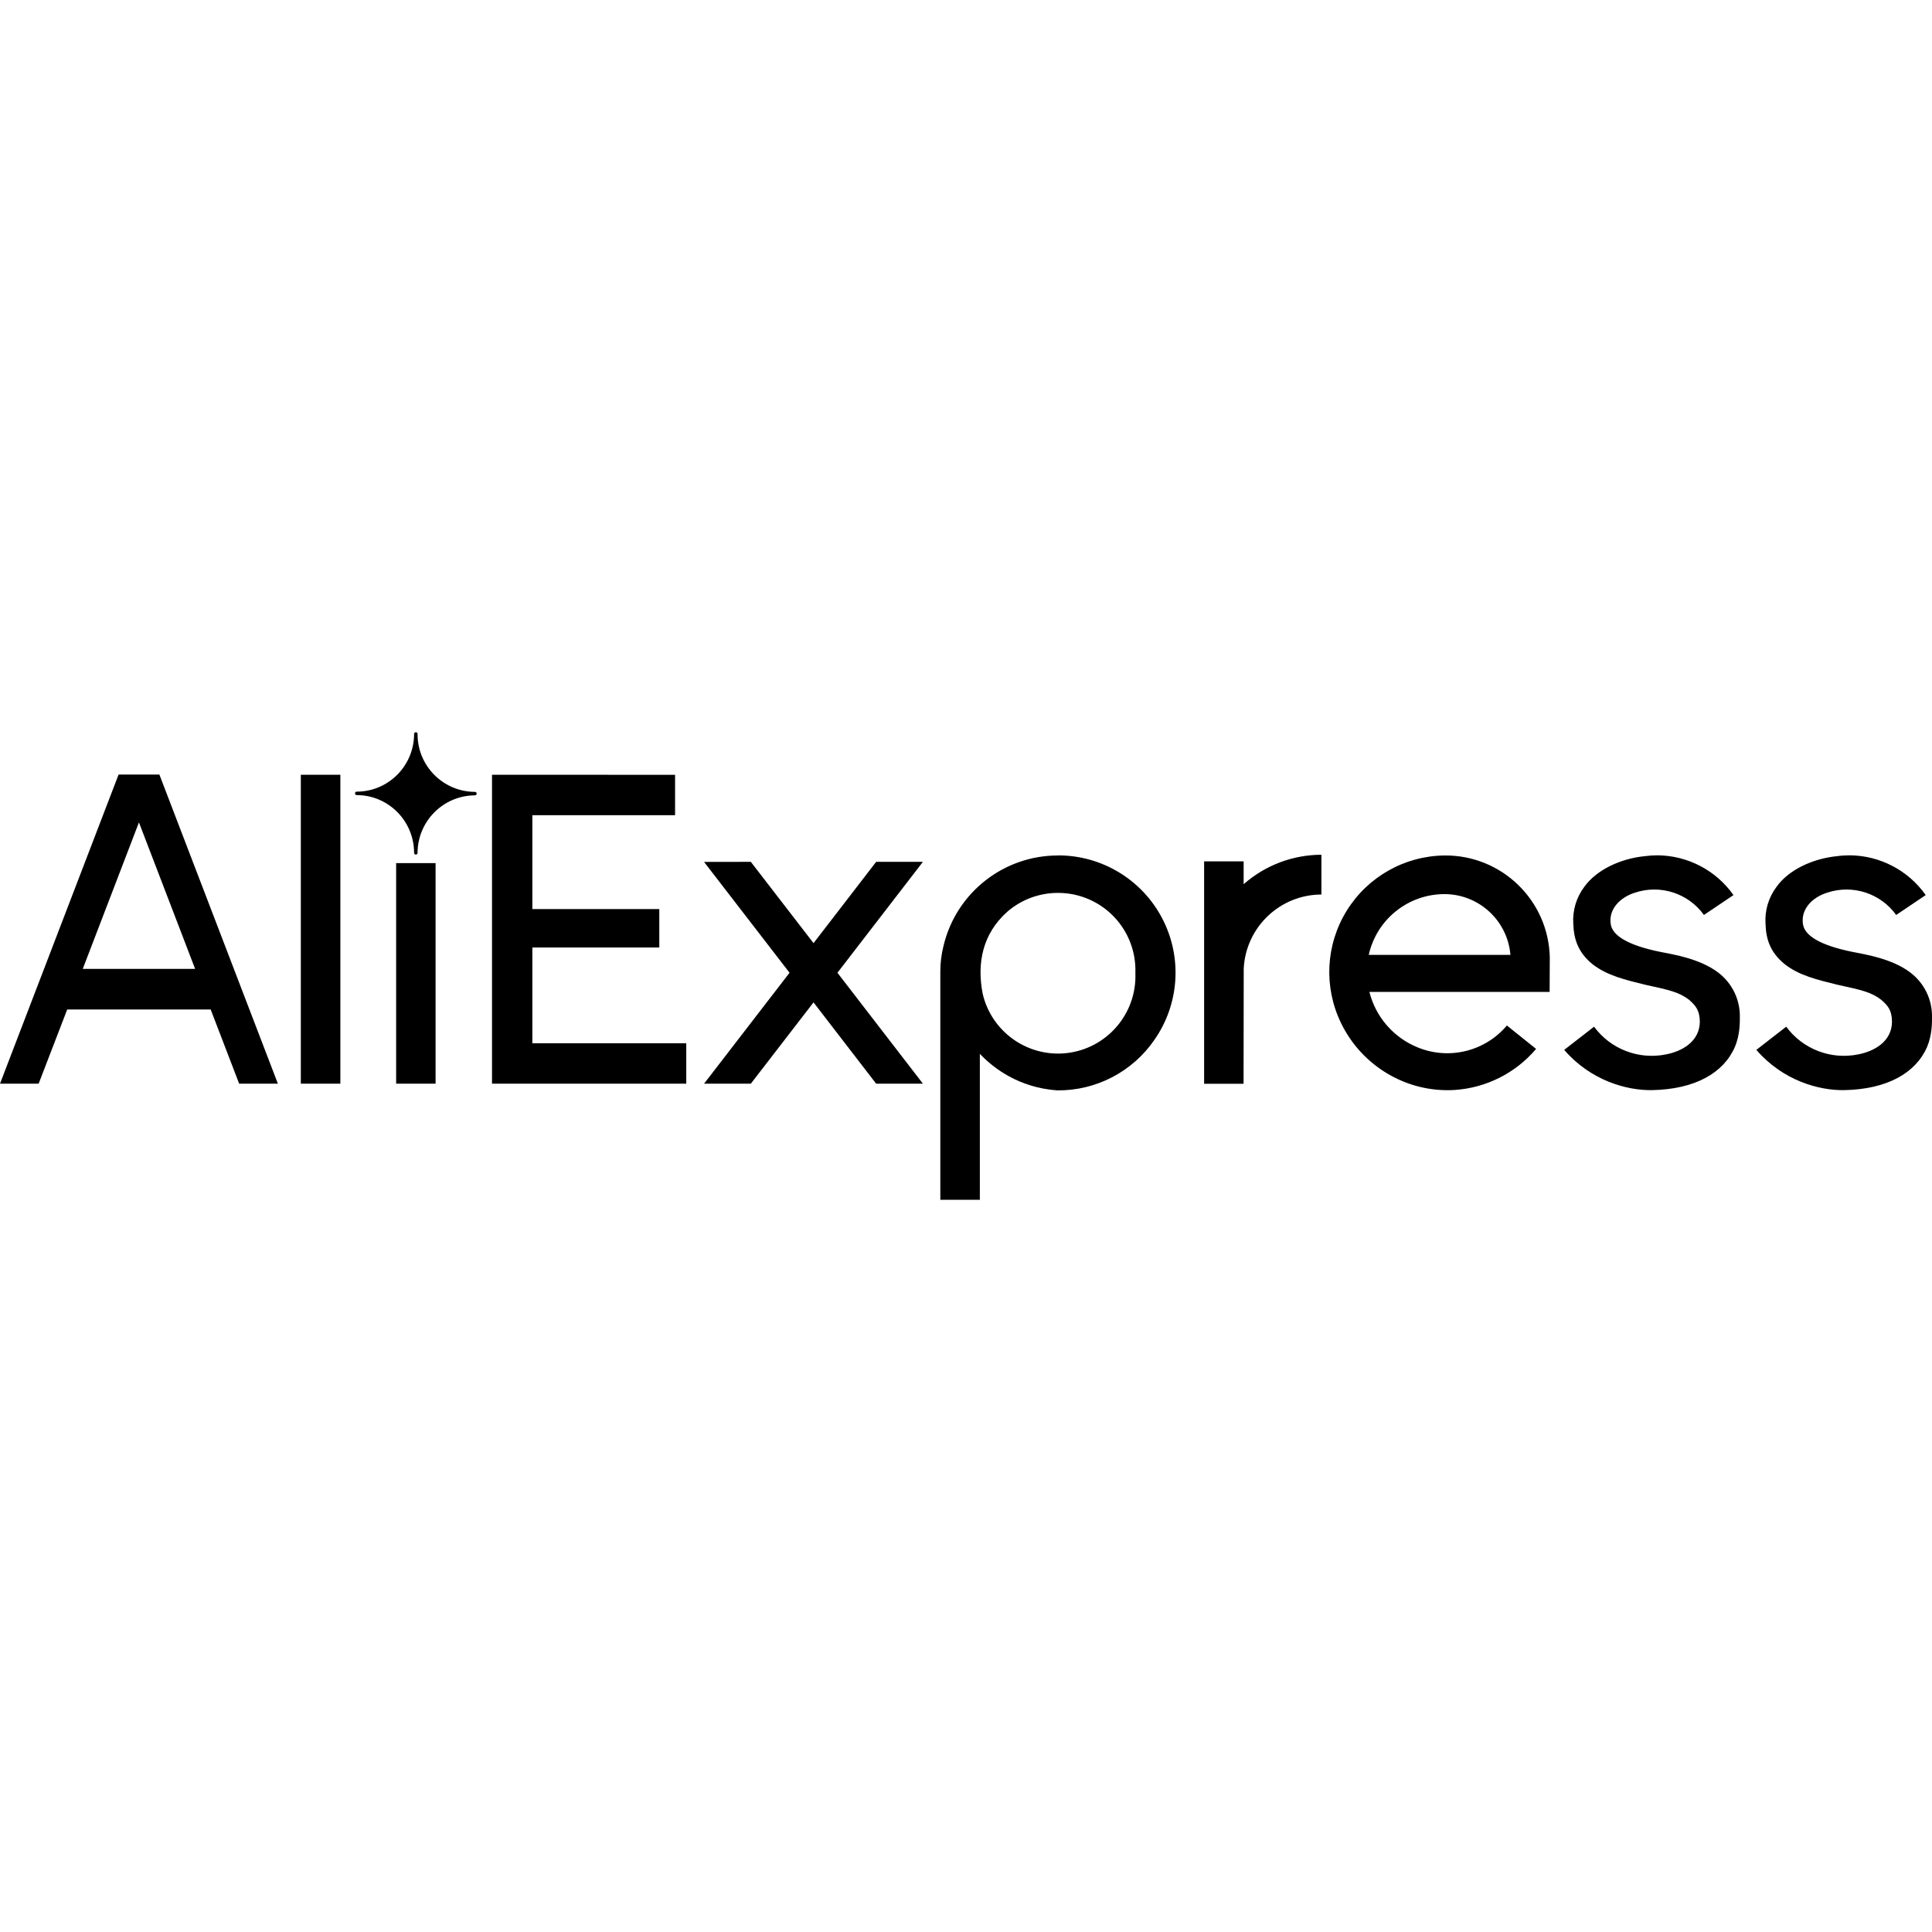
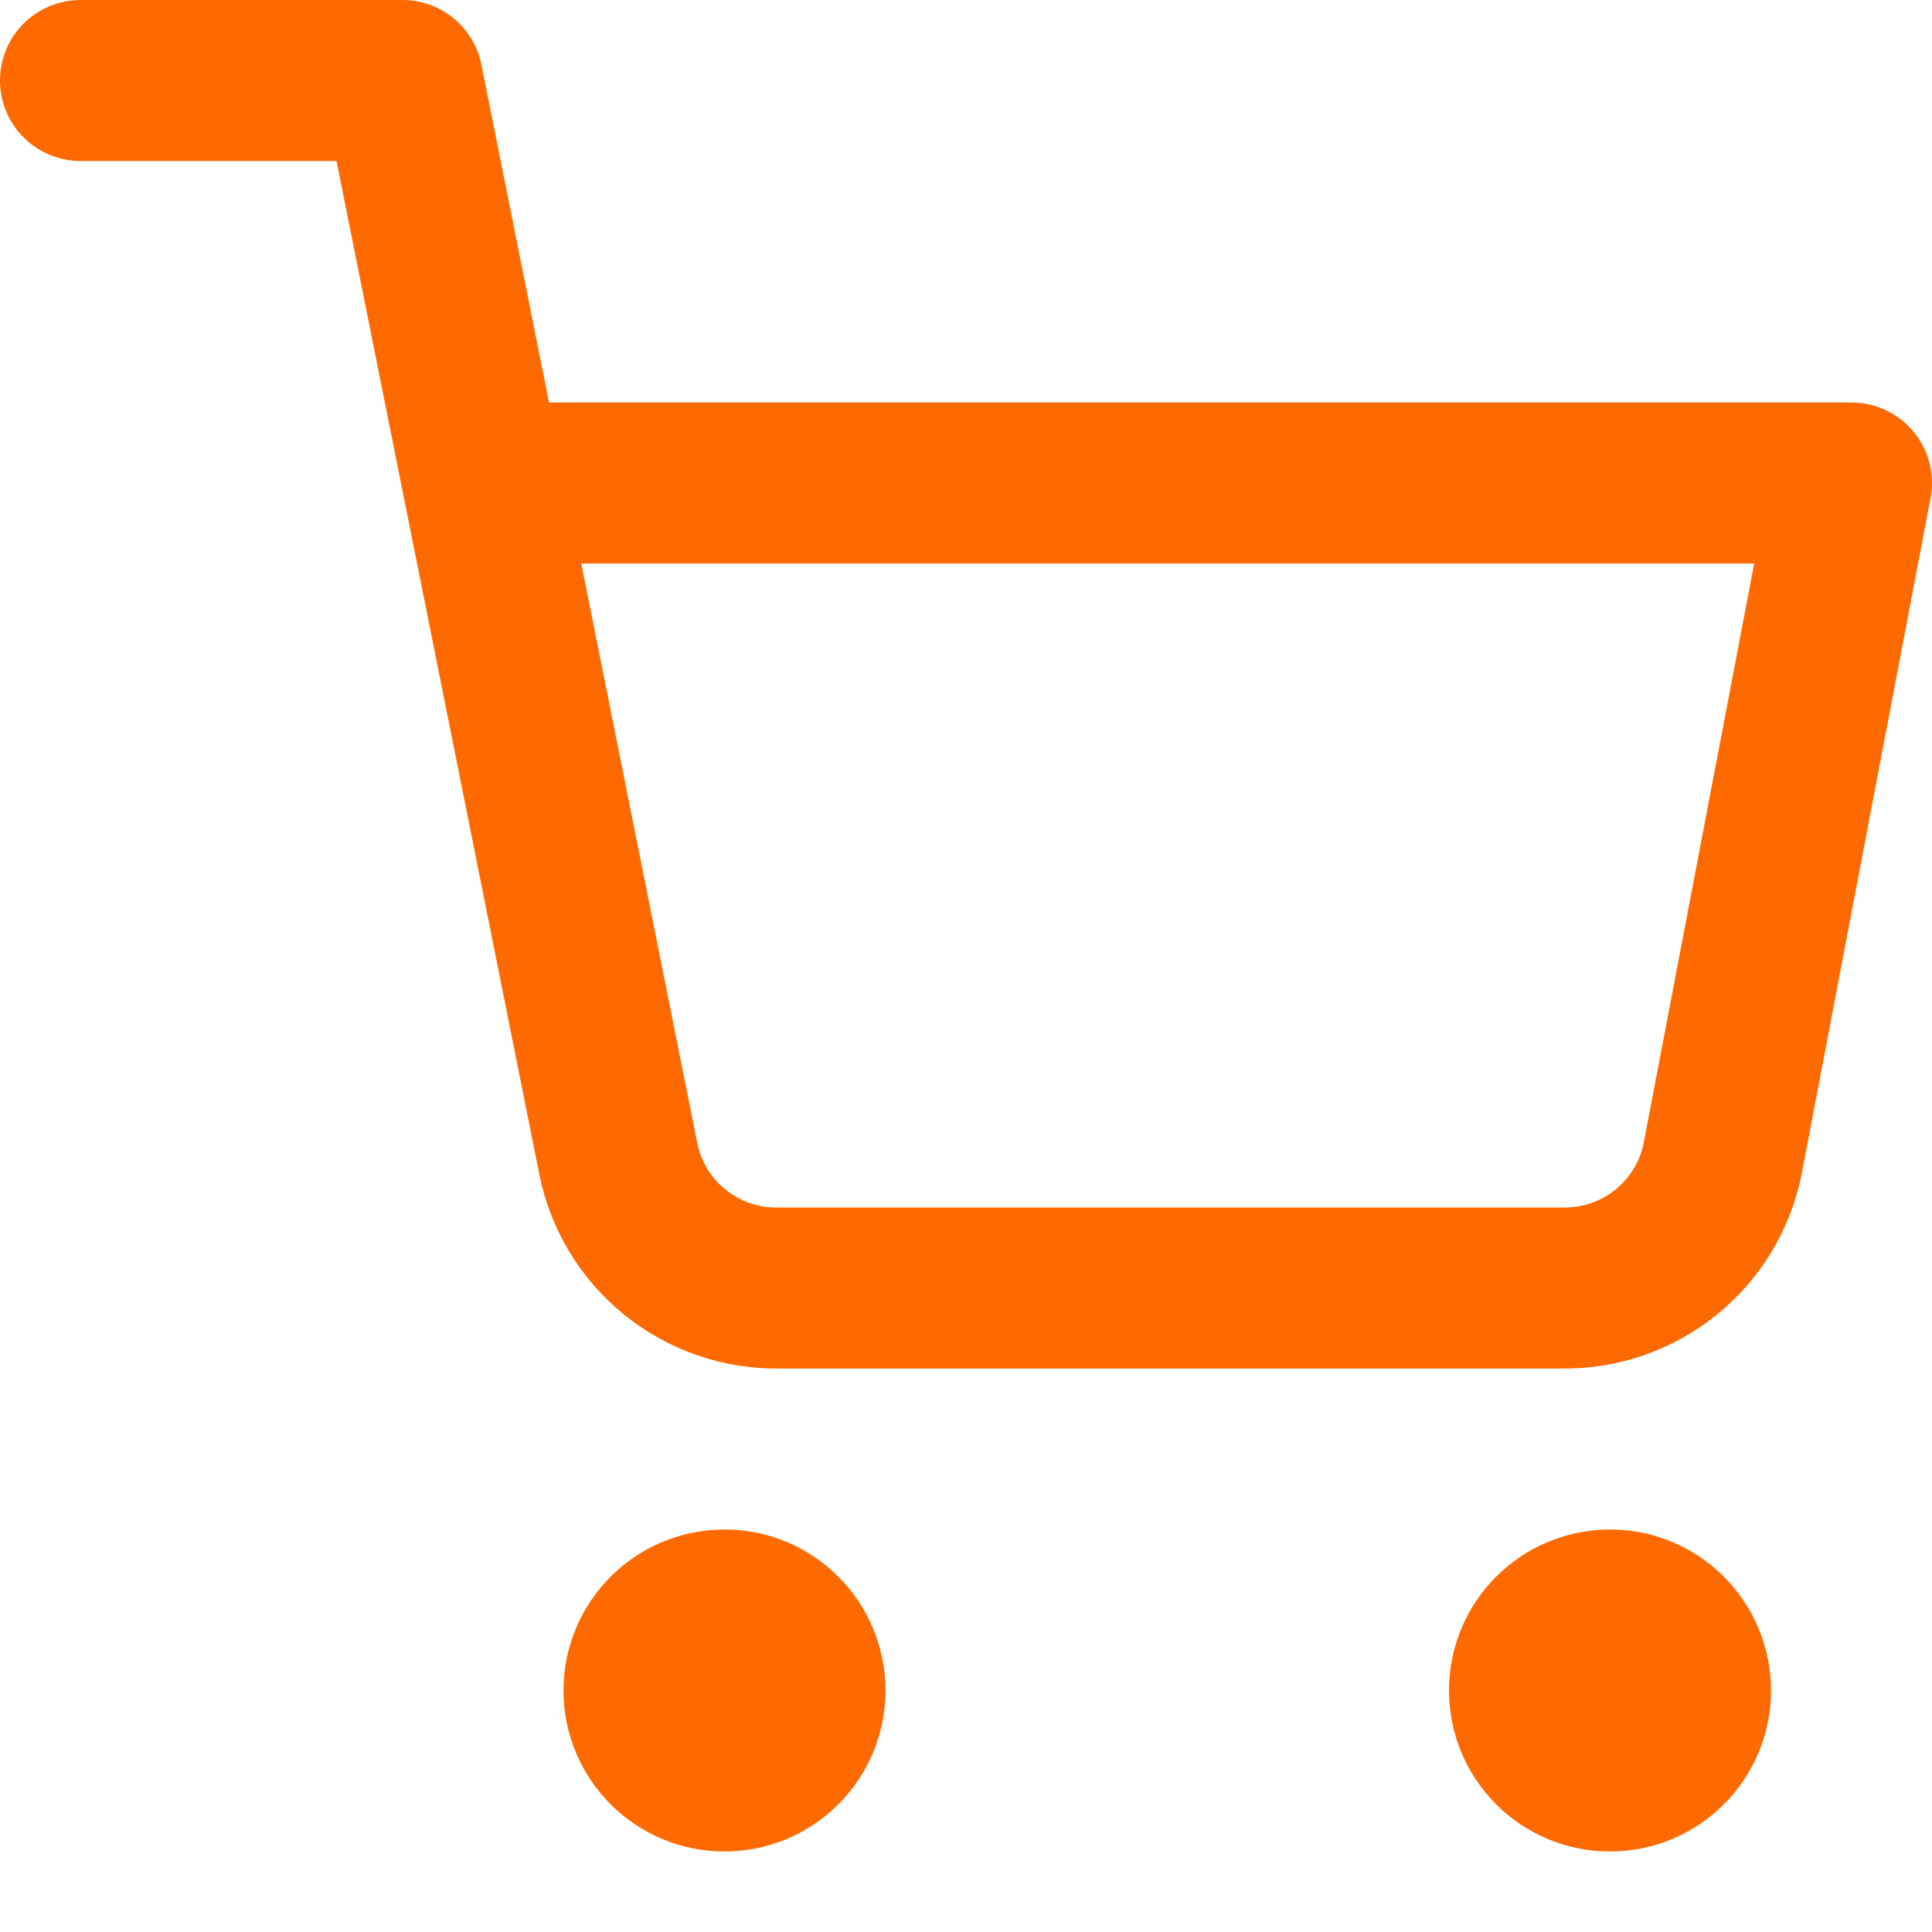
- <svg xmlns="http://www.w3.org/2000/svg" role="img" viewBox="0 0 24 24">
-   <path d="M5.166 9.096a.022.022 0 0 0-.022.021c0 .396-.32.717-.713.717a.021.021 0 0 0-.021.022c0 .012.01.021.021.021.394 0 .713.322.713.718 0 .012.01.021.022.021.011 0 .021-.01.021-.021A.717.717 0 0 1 5.9 9.88a.021.021 0 0 0 0-.043.716.716 0 0 1-.713-.718v-.002a.021.021 0 0 0-.006-.015.022.022 0 0 0-.015-.006zm-3.693.526L0 13.462h.48l.355-.922h1.782l.354.922h.481L1.98 9.622zm2.264.002v3.838h.491V9.624zm2.375 0v3.838h2.413v-.502H6.613v-1.19H8.19v-.477H6.613v-1.166h1.773v-.502zm-4.386.592l.698 1.82H1.028zm14.689.402a1.466 1.466 0 0 0-.966.366V10.7h-.491v2.763h.49c.002-.477 0-.955.002-1.433a.969.969 0 0 1 .965-.918zm4.18.007c-.053 0-.105.003-.158.01-.315.031-.606.175-.753.377a.689.689 0 0 0-.14.465c.007.2.066.357.233.496.184.147.42.2.657.259.311.067.426.095.546.186.08.07.133.127.136.27 0 .25-.221.372-.42.41a.89.89 0 0 1-.894-.344l-.371.288c.33.382.777.505 1.09.5.54-.01.891-.217 1.029-.534.066-.153.063-.309.063-.38a.677.677 0 0 0-.267-.545c-.228-.177-.583-.228-.636-.242-.437-.078-.658-.196-.697-.341-.043-.192.102-.35.297-.411a.76.76 0 0 1 .857.277l.367-.247a1.166 1.166 0 0 0-.939-.494zm2.387 0c-.052 0-.105.003-.157.01-.316.031-.607.175-.753.377a.689.689 0 0 0-.14.465c.006.2.065.357.233.496.183.147.42.2.657.259.31.067.426.095.545.186.081.07.134.127.136.27.001.25-.221.372-.42.41a.89.89 0 0 1-.894-.344l-.371.288c.33.382.777.505 1.09.5.541-.01.891-.217 1.03-.534.065-.153.062-.309.062-.38a.677.677 0 0 0-.267-.545c-.227-.177-.583-.228-.636-.242-.437-.078-.658-.196-.696-.341-.043-.192.101-.35.297-.411a.76.76 0 0 1 .857.277l.367-.247a1.167 1.167 0 0 0-.94-.494zm-9.84.002a1.461 1.461 0 0 0-1.42 1.117 1.305 1.305 0 0 0-.041.327v2.833h.491v-1.813c.17.18.487.42.96.454a1.447 1.447 0 0 0 1.208-.627 1.457 1.457 0 0 0-1.199-2.292zm4.804 0a1.448 1.448 0 0 0-1.288 2.08c.255.53.811.87 1.412.833a1.452 1.452 0 0 0 1.012-.51l-.363-.291a.968.968 0 0 1-1.106.273 1.01 1.01 0 0 1-.602-.69h2.239l.002-.427a1.295 1.295 0 0 0-1.306-1.268zm-9.2.08l1.062 1.377-1.062 1.378h.581l.779-1.01.778 1.01h.581l-1.062-1.378 1.062-1.378h-.581l-.778 1.01-.779-1.01zm-3.825.015v2.74h.49v-2.74zm8.233.37a.96.96 0 0 1 .95.993.963.963 0 0 1-.863.998.962.962 0 0 1-1.034-.739c-.074-.382 0-.746.307-1.019a.959.959 0 0 1 .64-.233zm4.79.015a.823.823 0 0 1 .819.755h-1.76a.964.964 0 0 1 .94-.755z" />
+ <svg xmlns="http://www.w3.org/2000/svg" viewBox="0 0 24 24" fill="none" stroke="#FF6A00" stroke-width="2" stroke-linecap="round" stroke-linejoin="round">
+   <circle cx="9" cy="21" r="1" />
+   <circle cx="20" cy="21" r="1" />
+   <path d="M1 1h4l2.68 13.39a2 2 0 0 0 2 1.61h9.72a2 2 0 0 0 2-1.61L23 6H6" />
</svg>
